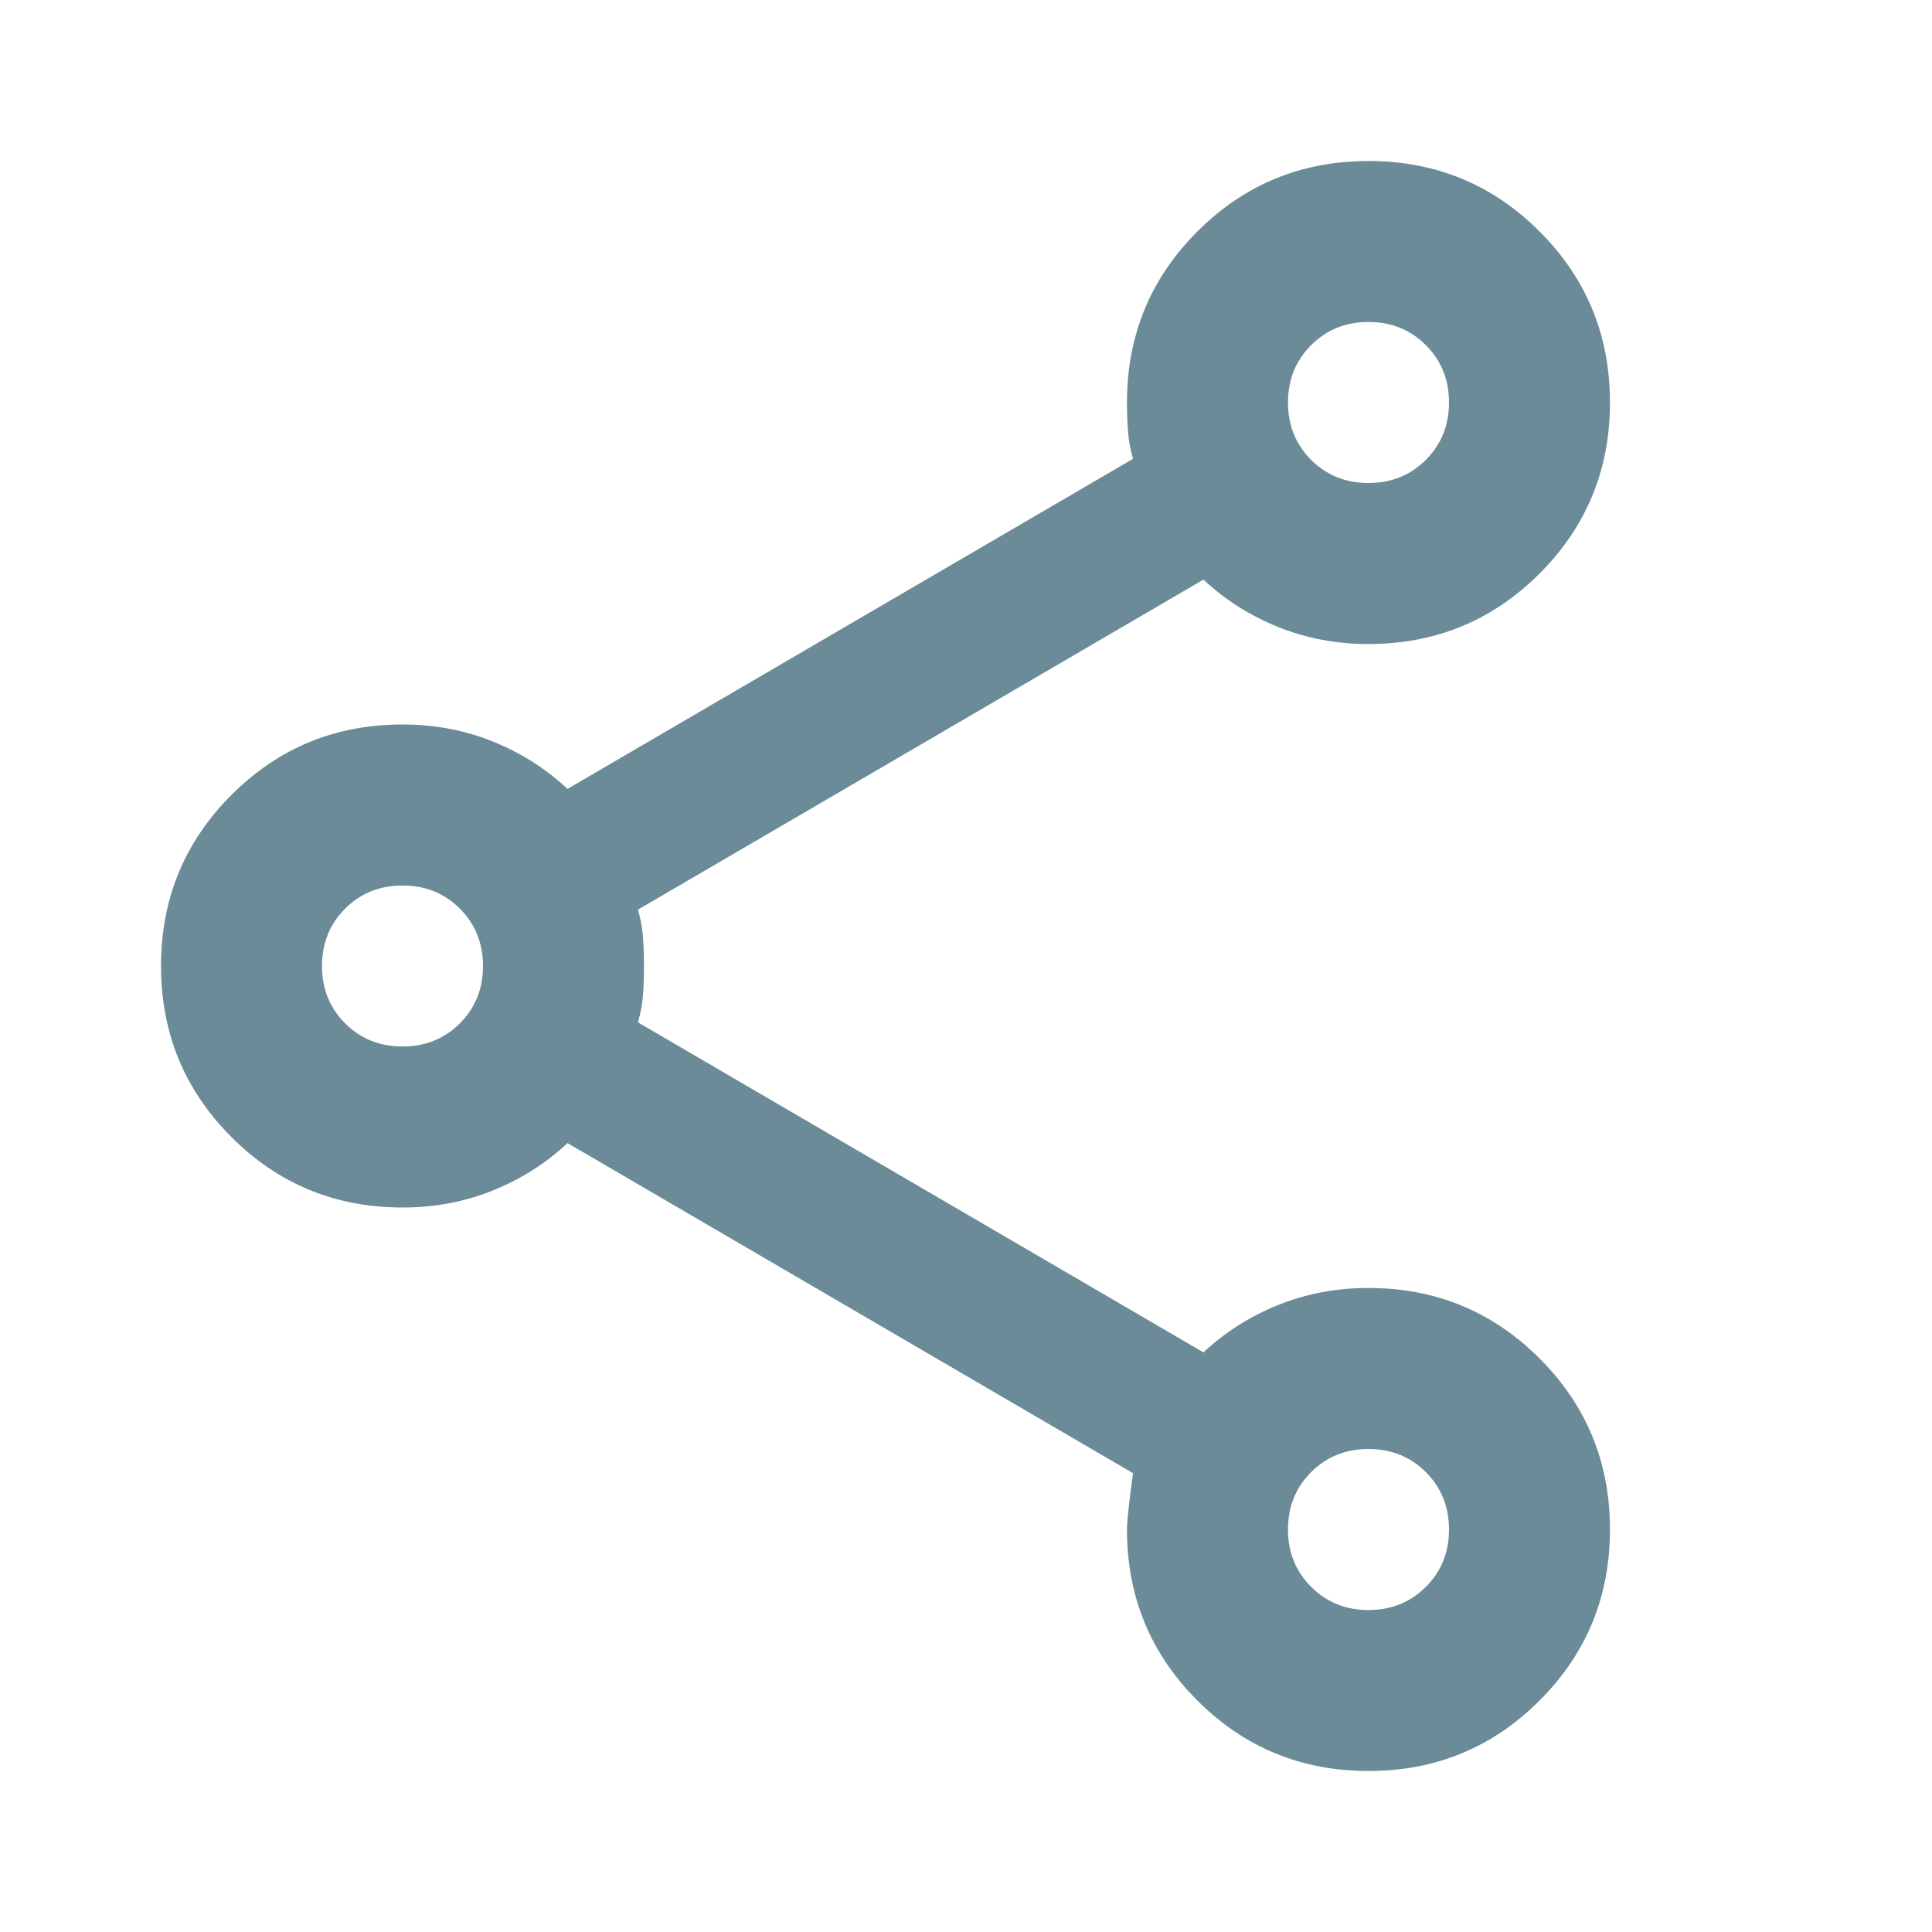
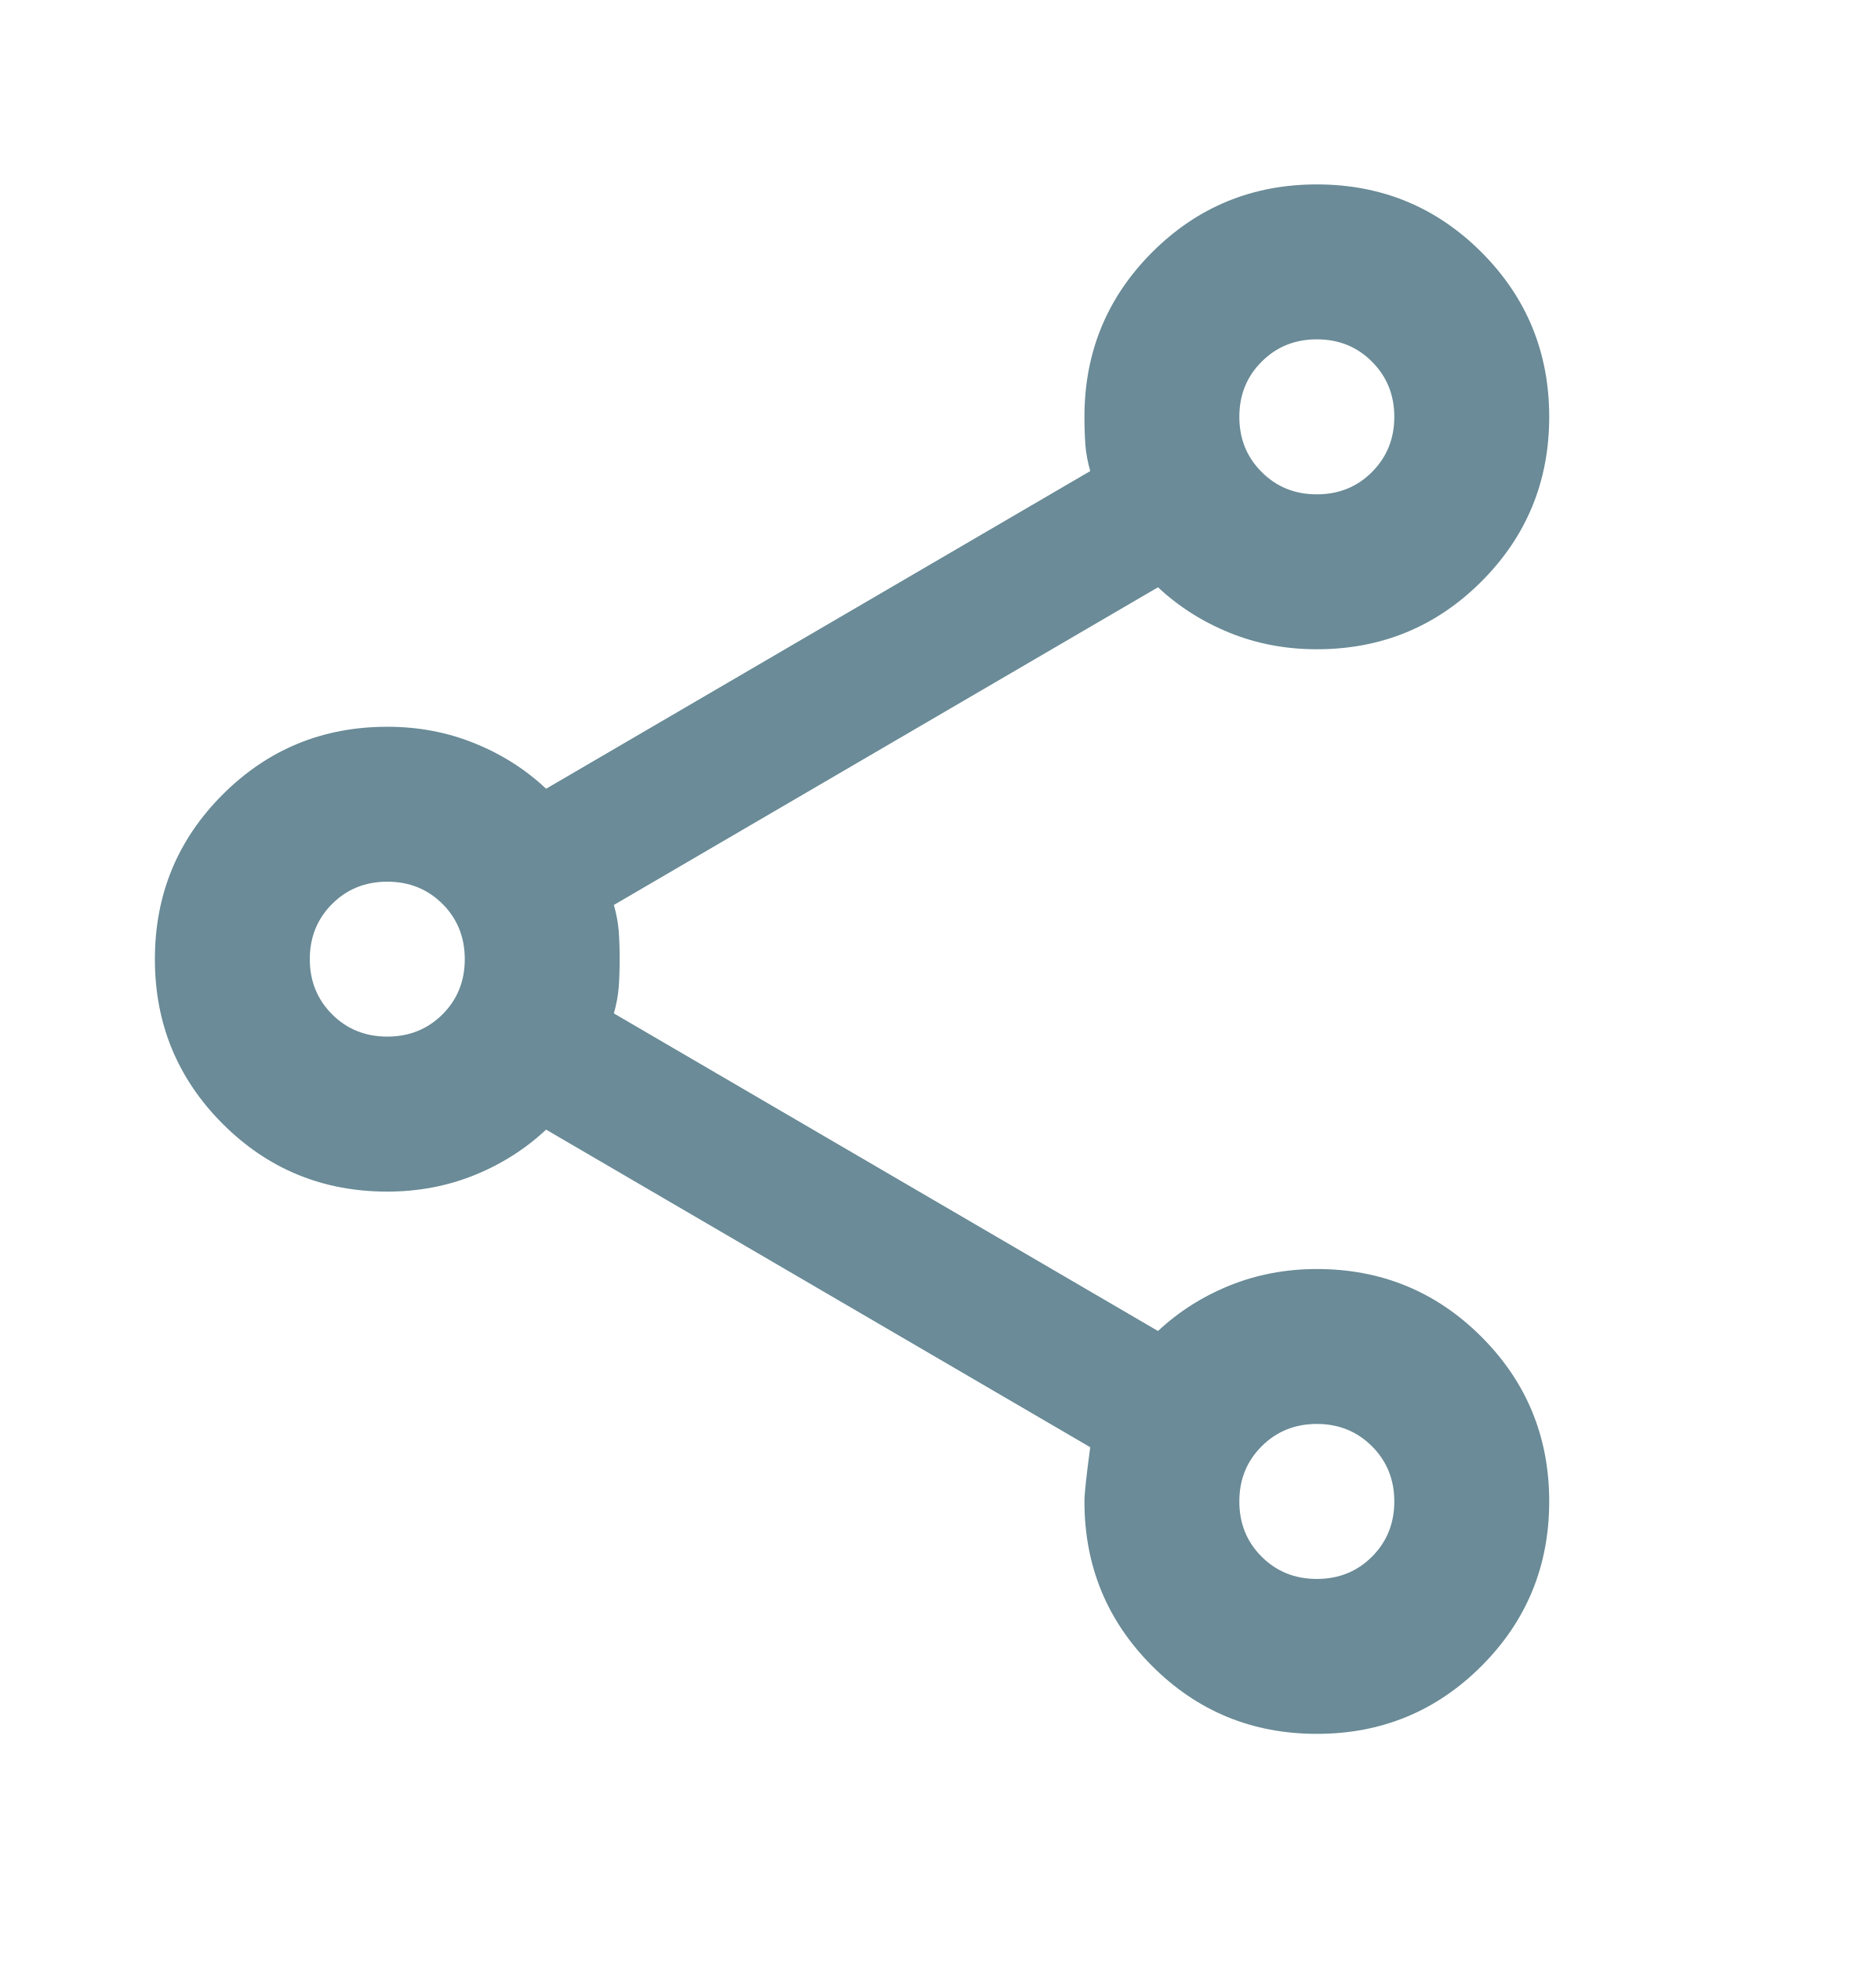
- <svg xmlns="http://www.w3.org/2000/svg" width="35" height="35" viewBox="0 0 35 35" fill="none">
-   <mask id="mask0_25_138" style="mask-type:alpha" maskUnits="userSpaceOnUse" x="0" y="0" width="35" height="35">
-     <rect width="35" height="35" fill="#D9D9D9" />
+ <svg xmlns="http://www.w3.org/2000/svg" width="22" height="23" viewBox="0 0 22 23" fill="none">
+   <mask id="mask0_1_2685" style="mask-type:alpha" maskUnits="userSpaceOnUse" x="0" y="0" width="22" height="23">
+     <rect y="0.346" width="21.808" height="21.808" fill="#D9D9D9" />
  </mask>
-   <g mask="url(#mask0_25_138)">
-     <path d="M24.791 32.083C23.576 32.083 22.543 31.658 21.692 30.807C20.842 29.957 20.416 28.924 20.416 27.708C20.416 27.562 20.453 27.222 20.526 26.688L10.281 20.708C9.892 21.073 9.443 21.358 8.932 21.565C8.422 21.772 7.875 21.875 7.292 21.875C6.076 21.875 5.043 21.45 4.193 20.599C3.342 19.748 2.917 18.715 2.917 17.5C2.917 16.285 3.342 15.252 4.193 14.401C5.043 13.55 6.076 13.125 7.292 13.125C7.875 13.125 8.422 13.228 8.932 13.435C9.443 13.642 9.892 13.927 10.281 14.292L20.526 8.312C20.477 8.142 20.447 7.978 20.435 7.82C20.423 7.662 20.416 7.486 20.416 7.292C20.416 6.076 20.842 5.043 21.692 4.193C22.543 3.342 23.576 2.917 24.791 2.917C26.007 2.917 27.04 3.342 27.89 4.193C28.741 5.043 29.166 6.076 29.166 7.292C29.166 8.507 28.741 9.54 27.89 10.391C27.04 11.241 26.007 11.667 24.791 11.667C24.208 11.667 23.661 11.563 23.151 11.357C22.64 11.15 22.191 10.865 21.802 10.5L11.557 16.479C11.606 16.649 11.636 16.813 11.648 16.971C11.66 17.129 11.666 17.305 11.666 17.5C11.666 17.694 11.66 17.871 11.648 18.029C11.636 18.187 11.606 18.351 11.557 18.521L21.802 24.5C22.191 24.135 22.64 23.85 23.151 23.643C23.661 23.437 24.208 23.333 24.791 23.333C26.007 23.333 27.04 23.759 27.89 24.609C28.741 25.46 29.166 26.493 29.166 27.708C29.166 28.924 28.741 29.957 27.89 30.807C27.04 31.658 26.007 32.083 24.791 32.083ZM24.791 29.167C25.205 29.167 25.551 29.027 25.831 28.747C26.11 28.468 26.25 28.122 26.25 27.708C26.25 27.295 26.11 26.949 25.831 26.669C25.551 26.39 25.205 26.25 24.791 26.25C24.378 26.25 24.032 26.39 23.752 26.669C23.473 26.949 23.333 27.295 23.333 27.708C23.333 28.122 23.473 28.468 23.752 28.747C24.032 29.027 24.378 29.167 24.791 29.167ZM7.292 18.958C7.705 18.958 8.051 18.819 8.331 18.539C8.61 18.259 8.75 17.913 8.75 17.5C8.75 17.087 8.61 16.74 8.331 16.461C8.051 16.181 7.705 16.042 7.292 16.042C6.878 16.042 6.532 16.181 6.252 16.461C5.973 16.74 5.833 17.087 5.833 17.5C5.833 17.913 5.973 18.259 6.252 18.539C6.532 18.819 6.878 18.958 7.292 18.958ZM24.791 8.75C25.205 8.75 25.551 8.61 25.831 8.331C26.11 8.051 26.25 7.705 26.25 7.292C26.25 6.878 26.11 6.532 25.831 6.253C25.551 5.973 25.205 5.833 24.791 5.833C24.378 5.833 24.032 5.973 23.752 6.253C23.473 6.532 23.333 6.878 23.333 7.292C23.333 7.705 23.473 8.051 23.752 8.331C24.032 8.61 24.378 8.75 24.791 8.75Z" fill="#6A8B97" />
+   <g mask="url(#mask0_1_2685)">
+     <path d="M15.447 20.336C14.69 20.336 14.046 20.071 13.516 19.541C12.986 19.011 12.721 18.367 12.721 17.61C12.721 17.519 12.744 17.307 12.789 16.974L6.406 13.249C6.164 13.476 5.883 13.654 5.565 13.783C5.247 13.911 4.907 13.976 4.543 13.976C3.786 13.976 3.142 13.711 2.612 13.181C2.082 12.65 1.817 12.007 1.817 11.25C1.817 10.492 2.082 9.849 2.612 9.319C3.142 8.789 3.786 8.524 4.543 8.524C4.907 8.524 5.247 8.588 5.565 8.717C5.883 8.845 6.164 9.023 6.406 9.251L12.789 5.525C12.759 5.419 12.74 5.317 12.732 5.218C12.725 5.12 12.721 5.01 12.721 4.889C12.721 4.132 12.986 3.488 13.516 2.958C14.046 2.428 14.69 2.163 15.447 2.163C16.204 2.163 16.848 2.428 17.378 2.958C17.908 3.488 18.173 4.132 18.173 4.889C18.173 5.646 17.908 6.29 17.378 6.82C16.848 7.35 16.204 7.615 15.447 7.615C15.084 7.615 14.743 7.551 14.425 7.422C14.107 7.293 13.826 7.115 13.584 6.888L7.201 10.614C7.231 10.72 7.25 10.822 7.258 10.92C7.265 11.019 7.269 11.129 7.269 11.25C7.269 11.371 7.265 11.481 7.258 11.579C7.25 11.678 7.231 11.78 7.201 11.886L13.584 15.611C13.826 15.384 14.107 15.206 14.425 15.077C14.743 14.949 15.084 14.884 15.447 14.884C16.204 14.884 16.848 15.149 17.378 15.679C17.908 16.209 18.173 16.853 18.173 17.61C18.173 18.367 17.908 19.011 17.378 19.541C16.848 20.071 16.204 20.336 15.447 20.336ZM15.447 18.519C15.704 18.519 15.92 18.432 16.094 18.258C16.268 18.084 16.356 17.868 16.356 17.61C16.356 17.353 16.268 17.137 16.094 16.963C15.92 16.789 15.704 16.701 15.447 16.701C15.19 16.701 14.974 16.789 14.8 16.963C14.625 17.137 14.538 17.353 14.538 17.61C14.538 17.868 14.625 18.084 14.8 18.258C14.974 18.432 15.19 18.519 15.447 18.519ZM4.543 12.158C4.801 12.158 5.016 12.071 5.191 11.897C5.365 11.723 5.452 11.507 5.452 11.25C5.452 10.992 5.365 10.776 5.191 10.602C5.016 10.428 4.801 10.341 4.543 10.341C4.286 10.341 4.07 10.428 3.896 10.602C3.722 10.776 3.634 10.992 3.634 11.25C3.634 11.507 3.722 11.723 3.896 11.897C4.07 12.071 4.286 12.158 4.543 12.158ZM15.447 5.798C15.704 5.798 15.92 5.711 16.094 5.536C16.268 5.362 16.356 5.146 16.356 4.889C16.356 4.632 16.268 4.416 16.094 4.242C15.92 4.067 15.704 3.98 15.447 3.98C15.19 3.98 14.974 4.067 14.8 4.242C14.625 4.416 14.538 4.632 14.538 4.889C14.538 5.146 14.625 5.362 14.8 5.536C14.974 5.711 15.19 5.798 15.447 5.798Z" fill="#6A8B97" />
  </g>
</svg>
